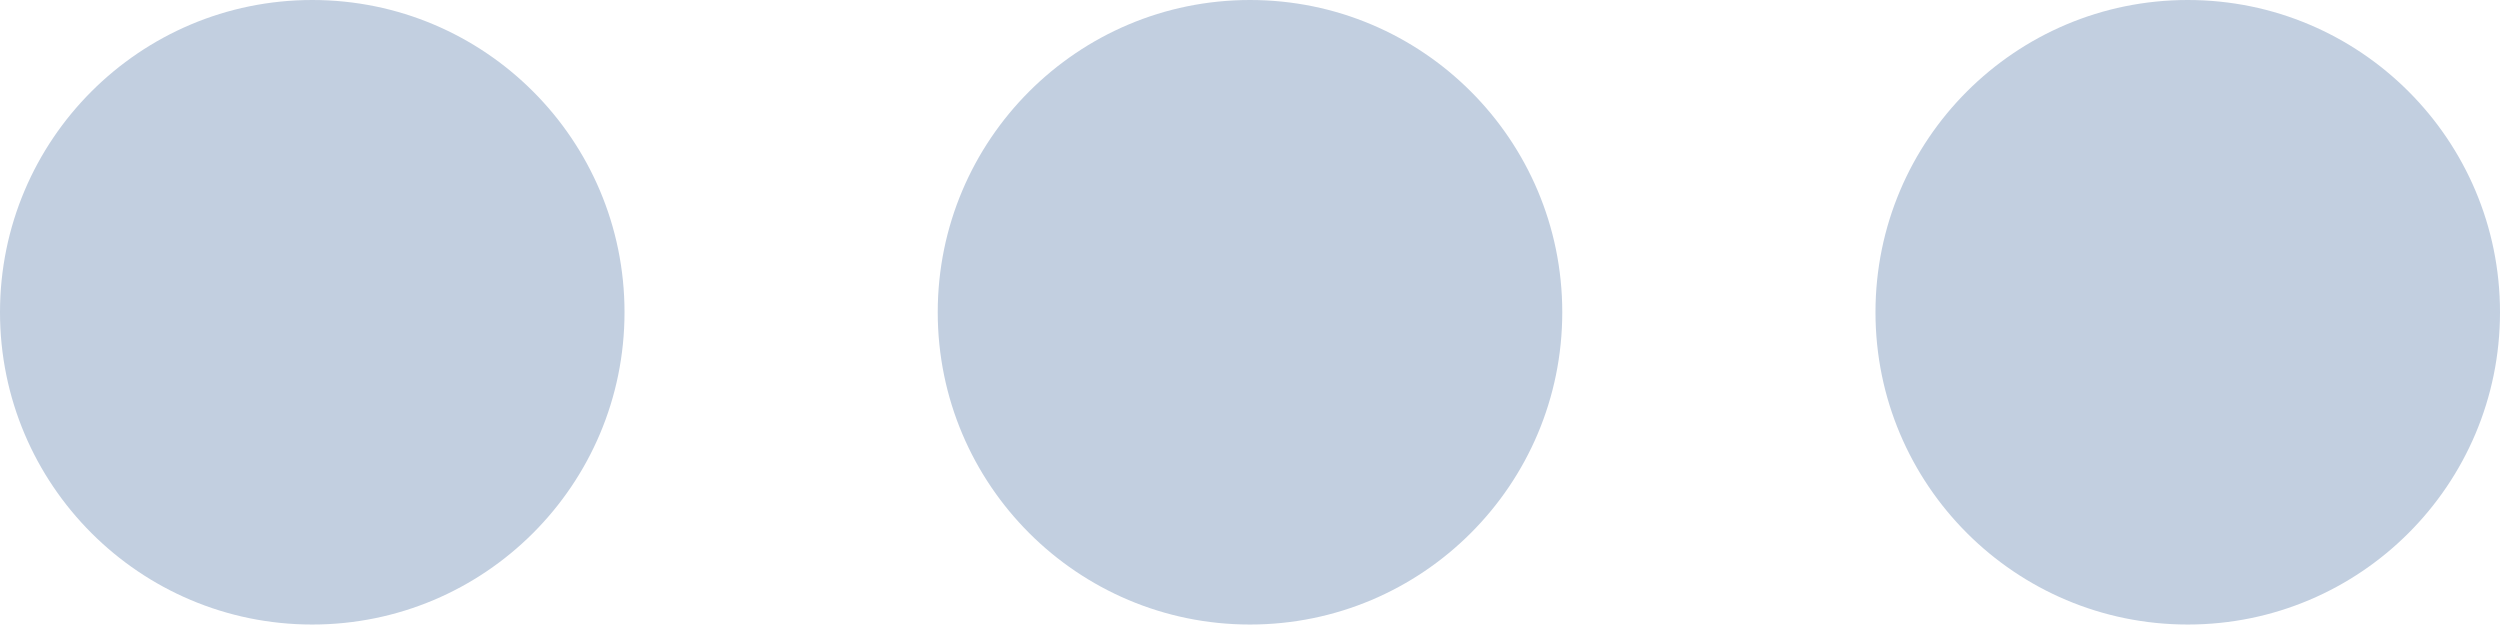
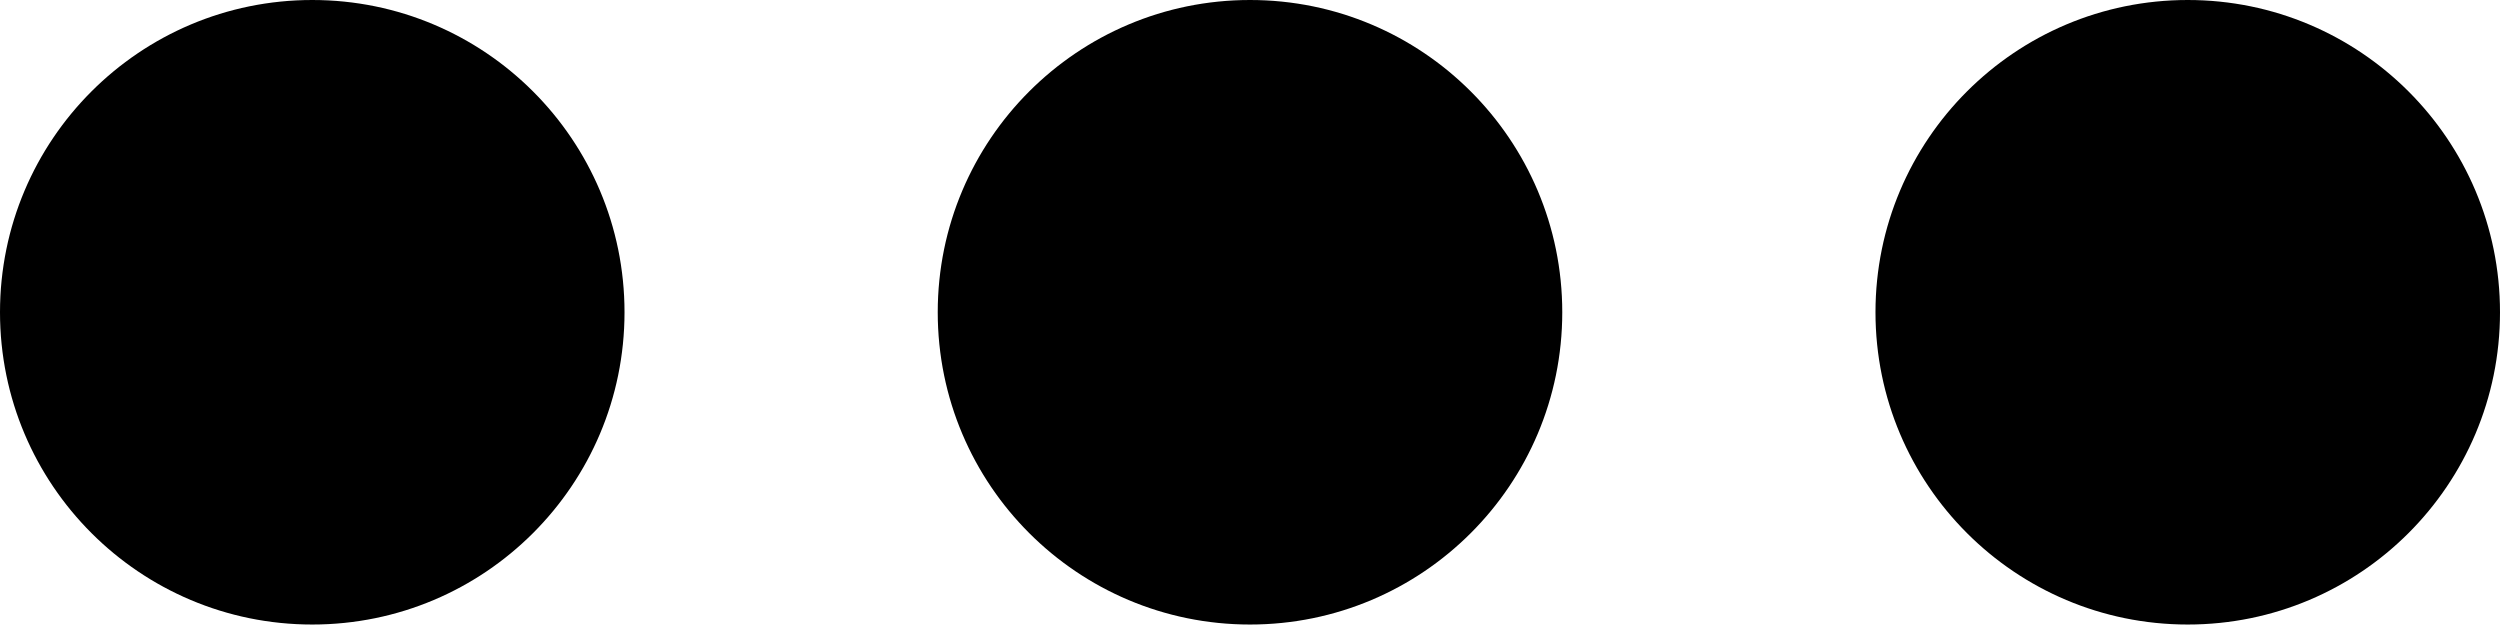
<svg xmlns="http://www.w3.org/2000/svg" viewBox="0 0 1728.82 431.88">
-   <path fill="#c2cfe0" d="M1512.89 0c119.26 0 215.93 96.68 215.93 215.94 0 119.26-96.68 215.94-215.93 215.94-119.26 0-215.94-96.68-215.94-215.94C1296.95 96.68 1393.63 0 1512.89 0zM864.41 0c119.26 0 215.94 96.68 215.94 215.94 0 119.26-96.68 215.94-215.94 215.94-119.26 0-215.94-96.68-215.94-215.94C648.47 96.68 745.15 0 864.41 0zM215.94 0C335.2 0 431.87 96.68 431.87 215.94c0 119.26-96.68 215.94-215.93 215.94C96.68 431.88 0 335.2 0 215.94 0 96.68 96.68 0 215.94 0z" />
+   <path d="M1512.89 0c119.26 0 215.93 96.68 215.93 215.94 0 119.26-96.68 215.94-215.93 215.94-119.26 0-215.94-96.68-215.94-215.94C1296.95 96.68 1393.63 0 1512.89 0zM864.41 0c119.26 0 215.94 96.68 215.94 215.94 0 119.26-96.68 215.94-215.94 215.94-119.26 0-215.94-96.68-215.94-215.94C648.47 96.68 745.15 0 864.41 0zM215.94 0C335.2 0 431.87 96.68 431.87 215.94c0 119.26-96.68 215.94-215.93 215.94C96.68 431.88 0 335.2 0 215.94 0 96.68 96.68 0 215.94 0z" />
</svg>
